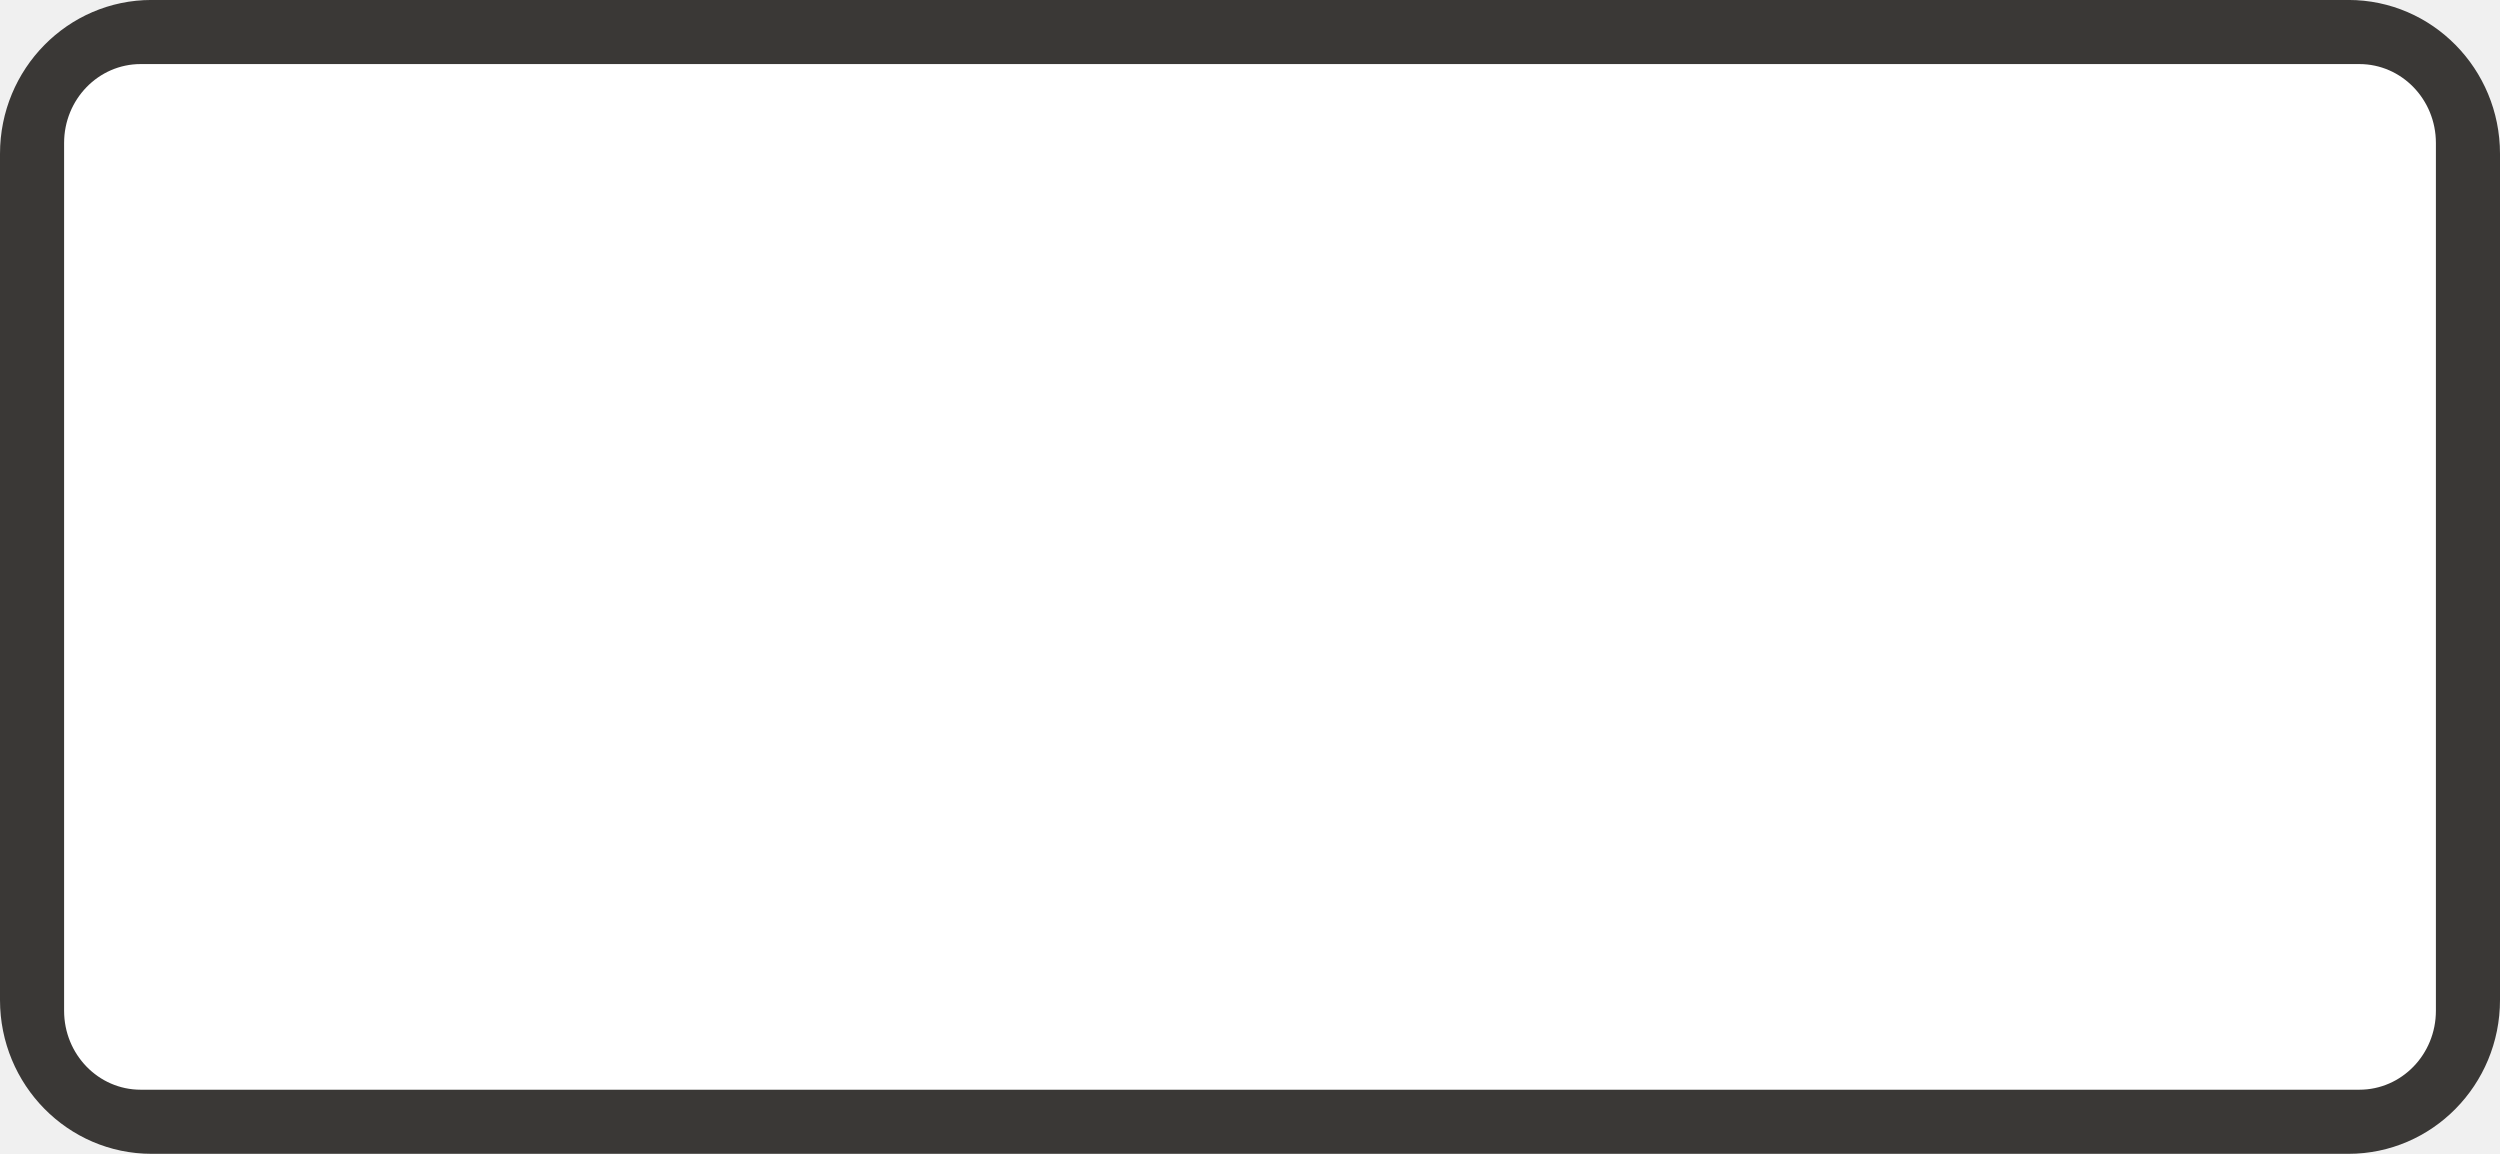
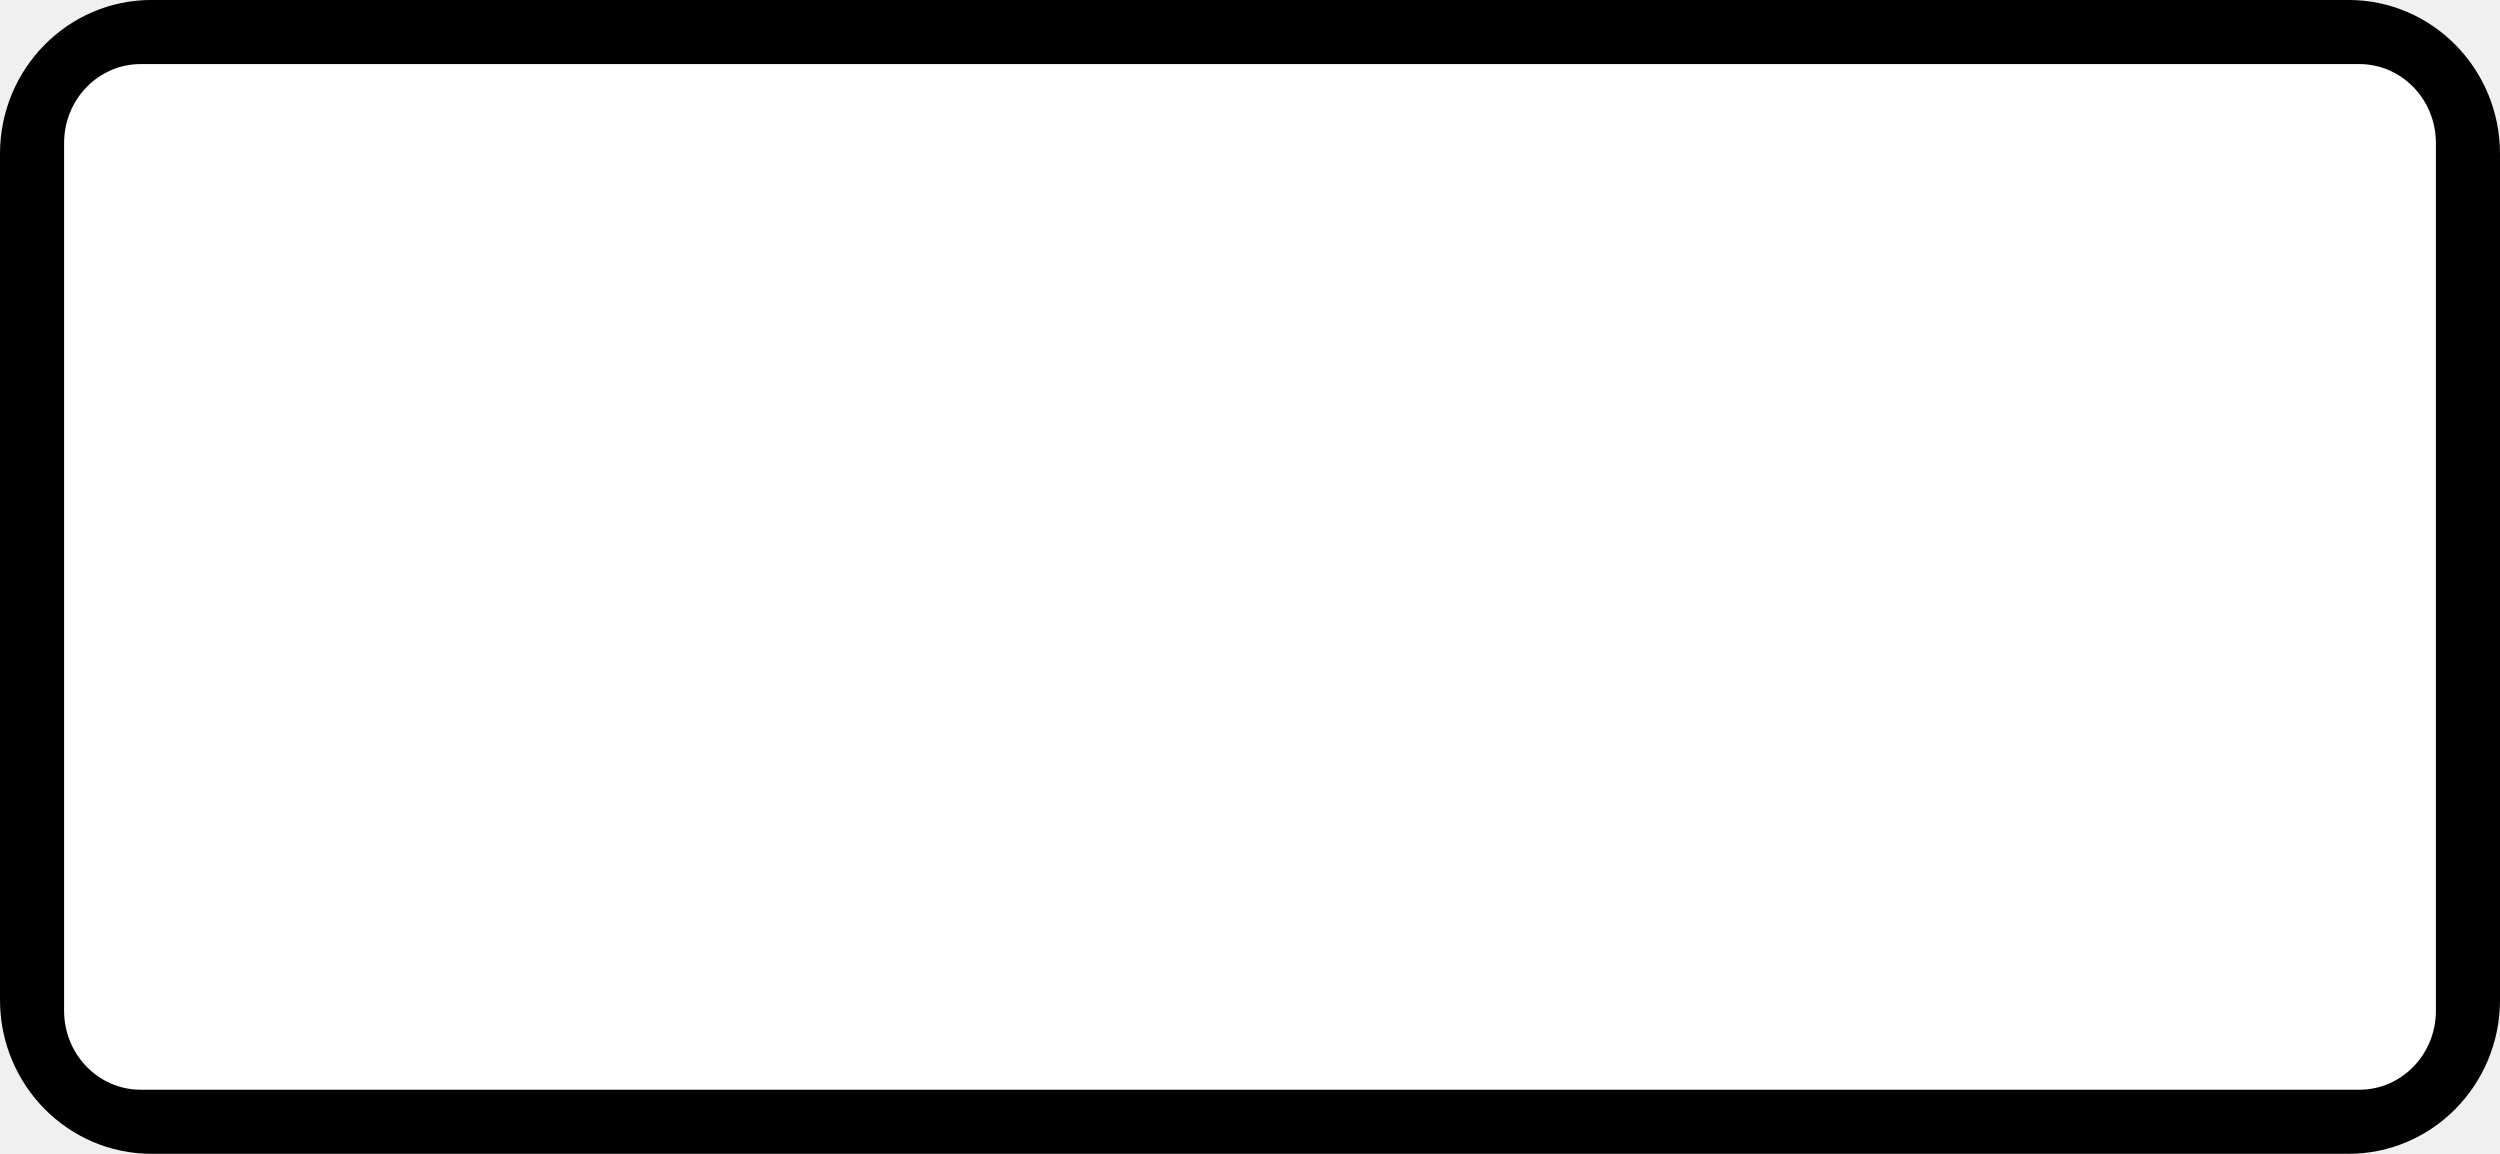
<svg xmlns="http://www.w3.org/2000/svg" height="14.4" width="31.2">
-   <g transform="matrix(.8 0 0 .8 -188 -369.09)" color="#3a3836" fill-rule="evenodd">
-     <rect rx="2.364" ry="2.4" y="461.362" x="235" height="18" width="39" style="marker:none" overflow="visible" fill="#3a3836" />
+   <g transform="matrix(.8 0 0 .8 -188 -369.09)" color="#000" fill-rule="evenodd">
+     <rect rx="2.364" ry="2.4" y="461.362" x="235" height="18" width="39" style="marker:none" overflow="visible" fill="#000" />
    <rect rx="1.194" ry="1.231" style="marker:none" width="37" height="16" x="236" y="462.362" overflow="visible" fill="#fff" />
  </g>
</svg>
